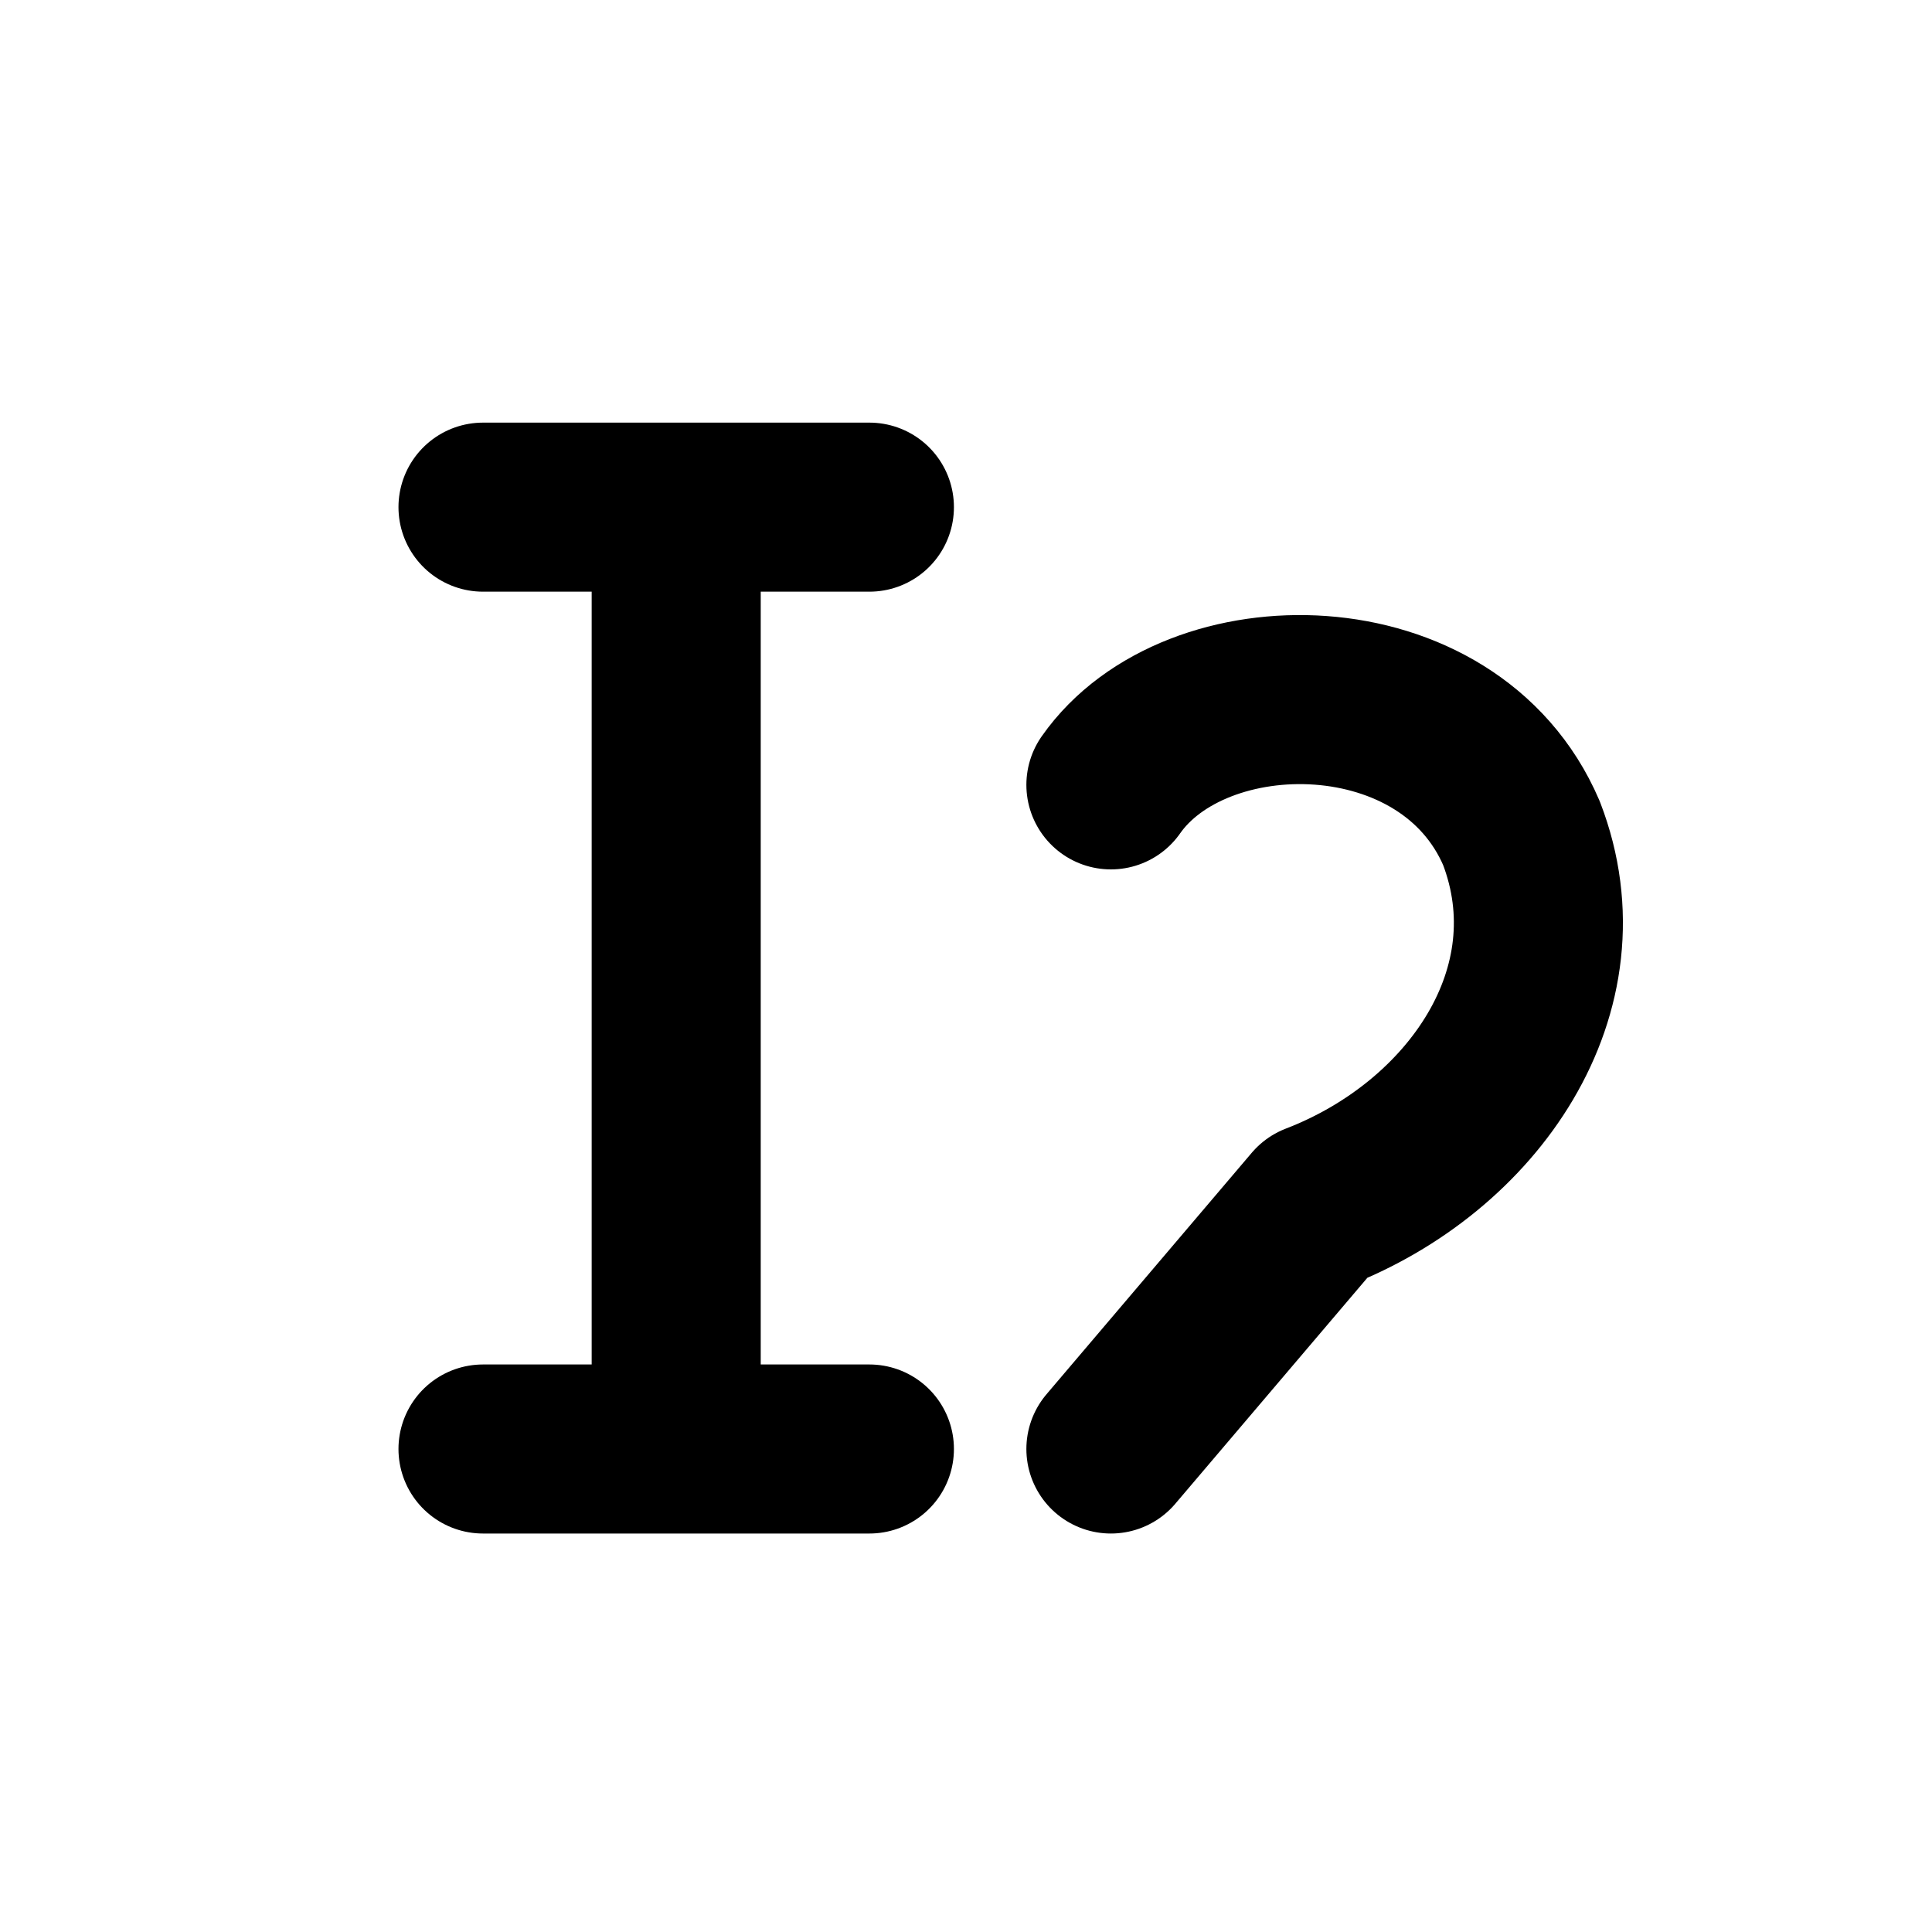
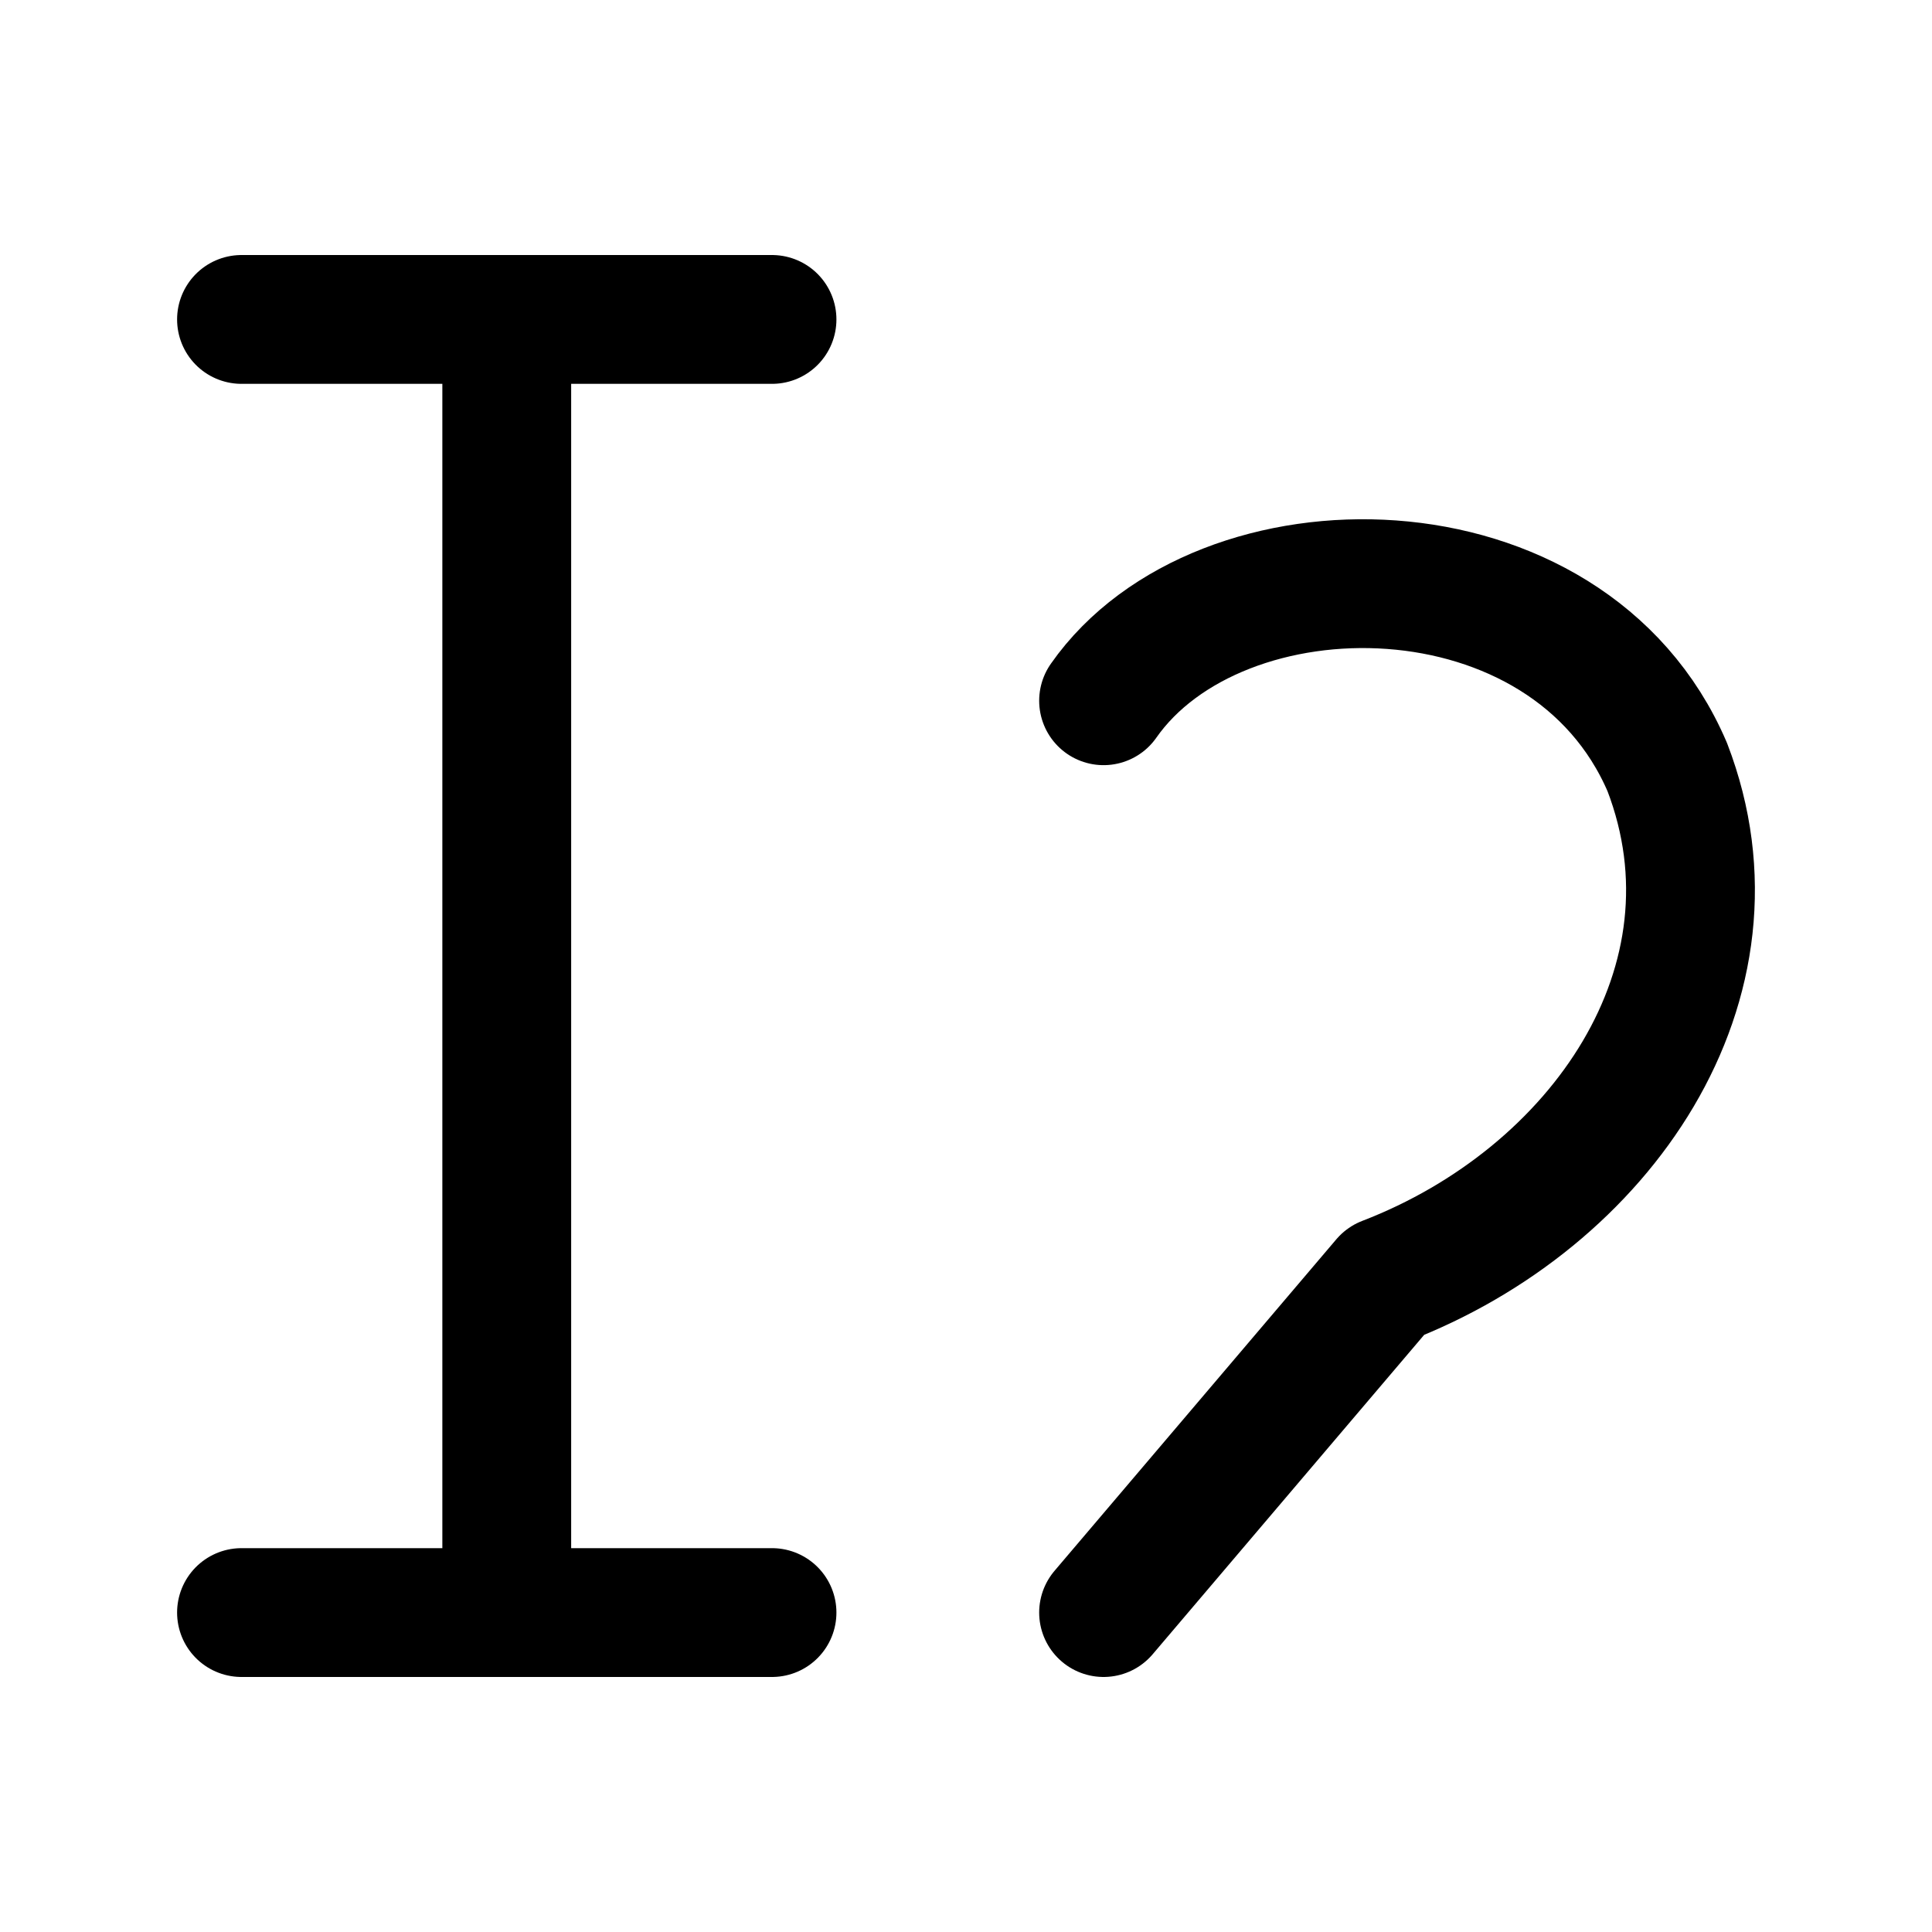
- <svg xmlns="http://www.w3.org/2000/svg" viewBox="0 0 16 16" fill="none" stroke="currentColor" stroke-width="1.4" stroke-linecap="round" stroke-linejoin="round">
-   <path d="M4 4.2h3.2M5.6 4.2V12M4 12h3.2M9.2 6.5c.7-1 2.8-1 3.4.4.5 1.3-.4 2.6-1.7 3.1L9.2 12" />
+ <svg xmlns="http://www.w3.org/2000/svg" viewBox="0 0 24 24" preserveAspectRatio="xMidYMid meet" fill="none" stroke="currentColor" stroke-width="1.6" stroke-linecap="round" stroke-linejoin="round">
+   <g transform="translate(12 12) scale(2.059438) translate(-8.370125 -8.1)" stroke-width="0.777">
+     <path d="M4 4.2h3.2M5.6 4.2V12M4 12h3.2M9.2 6.5c.7-1 2.8-1 3.4.4.5 1.3-.4 2.6-1.7 3.1L9.2 12" />
+   </g>
</svg>
